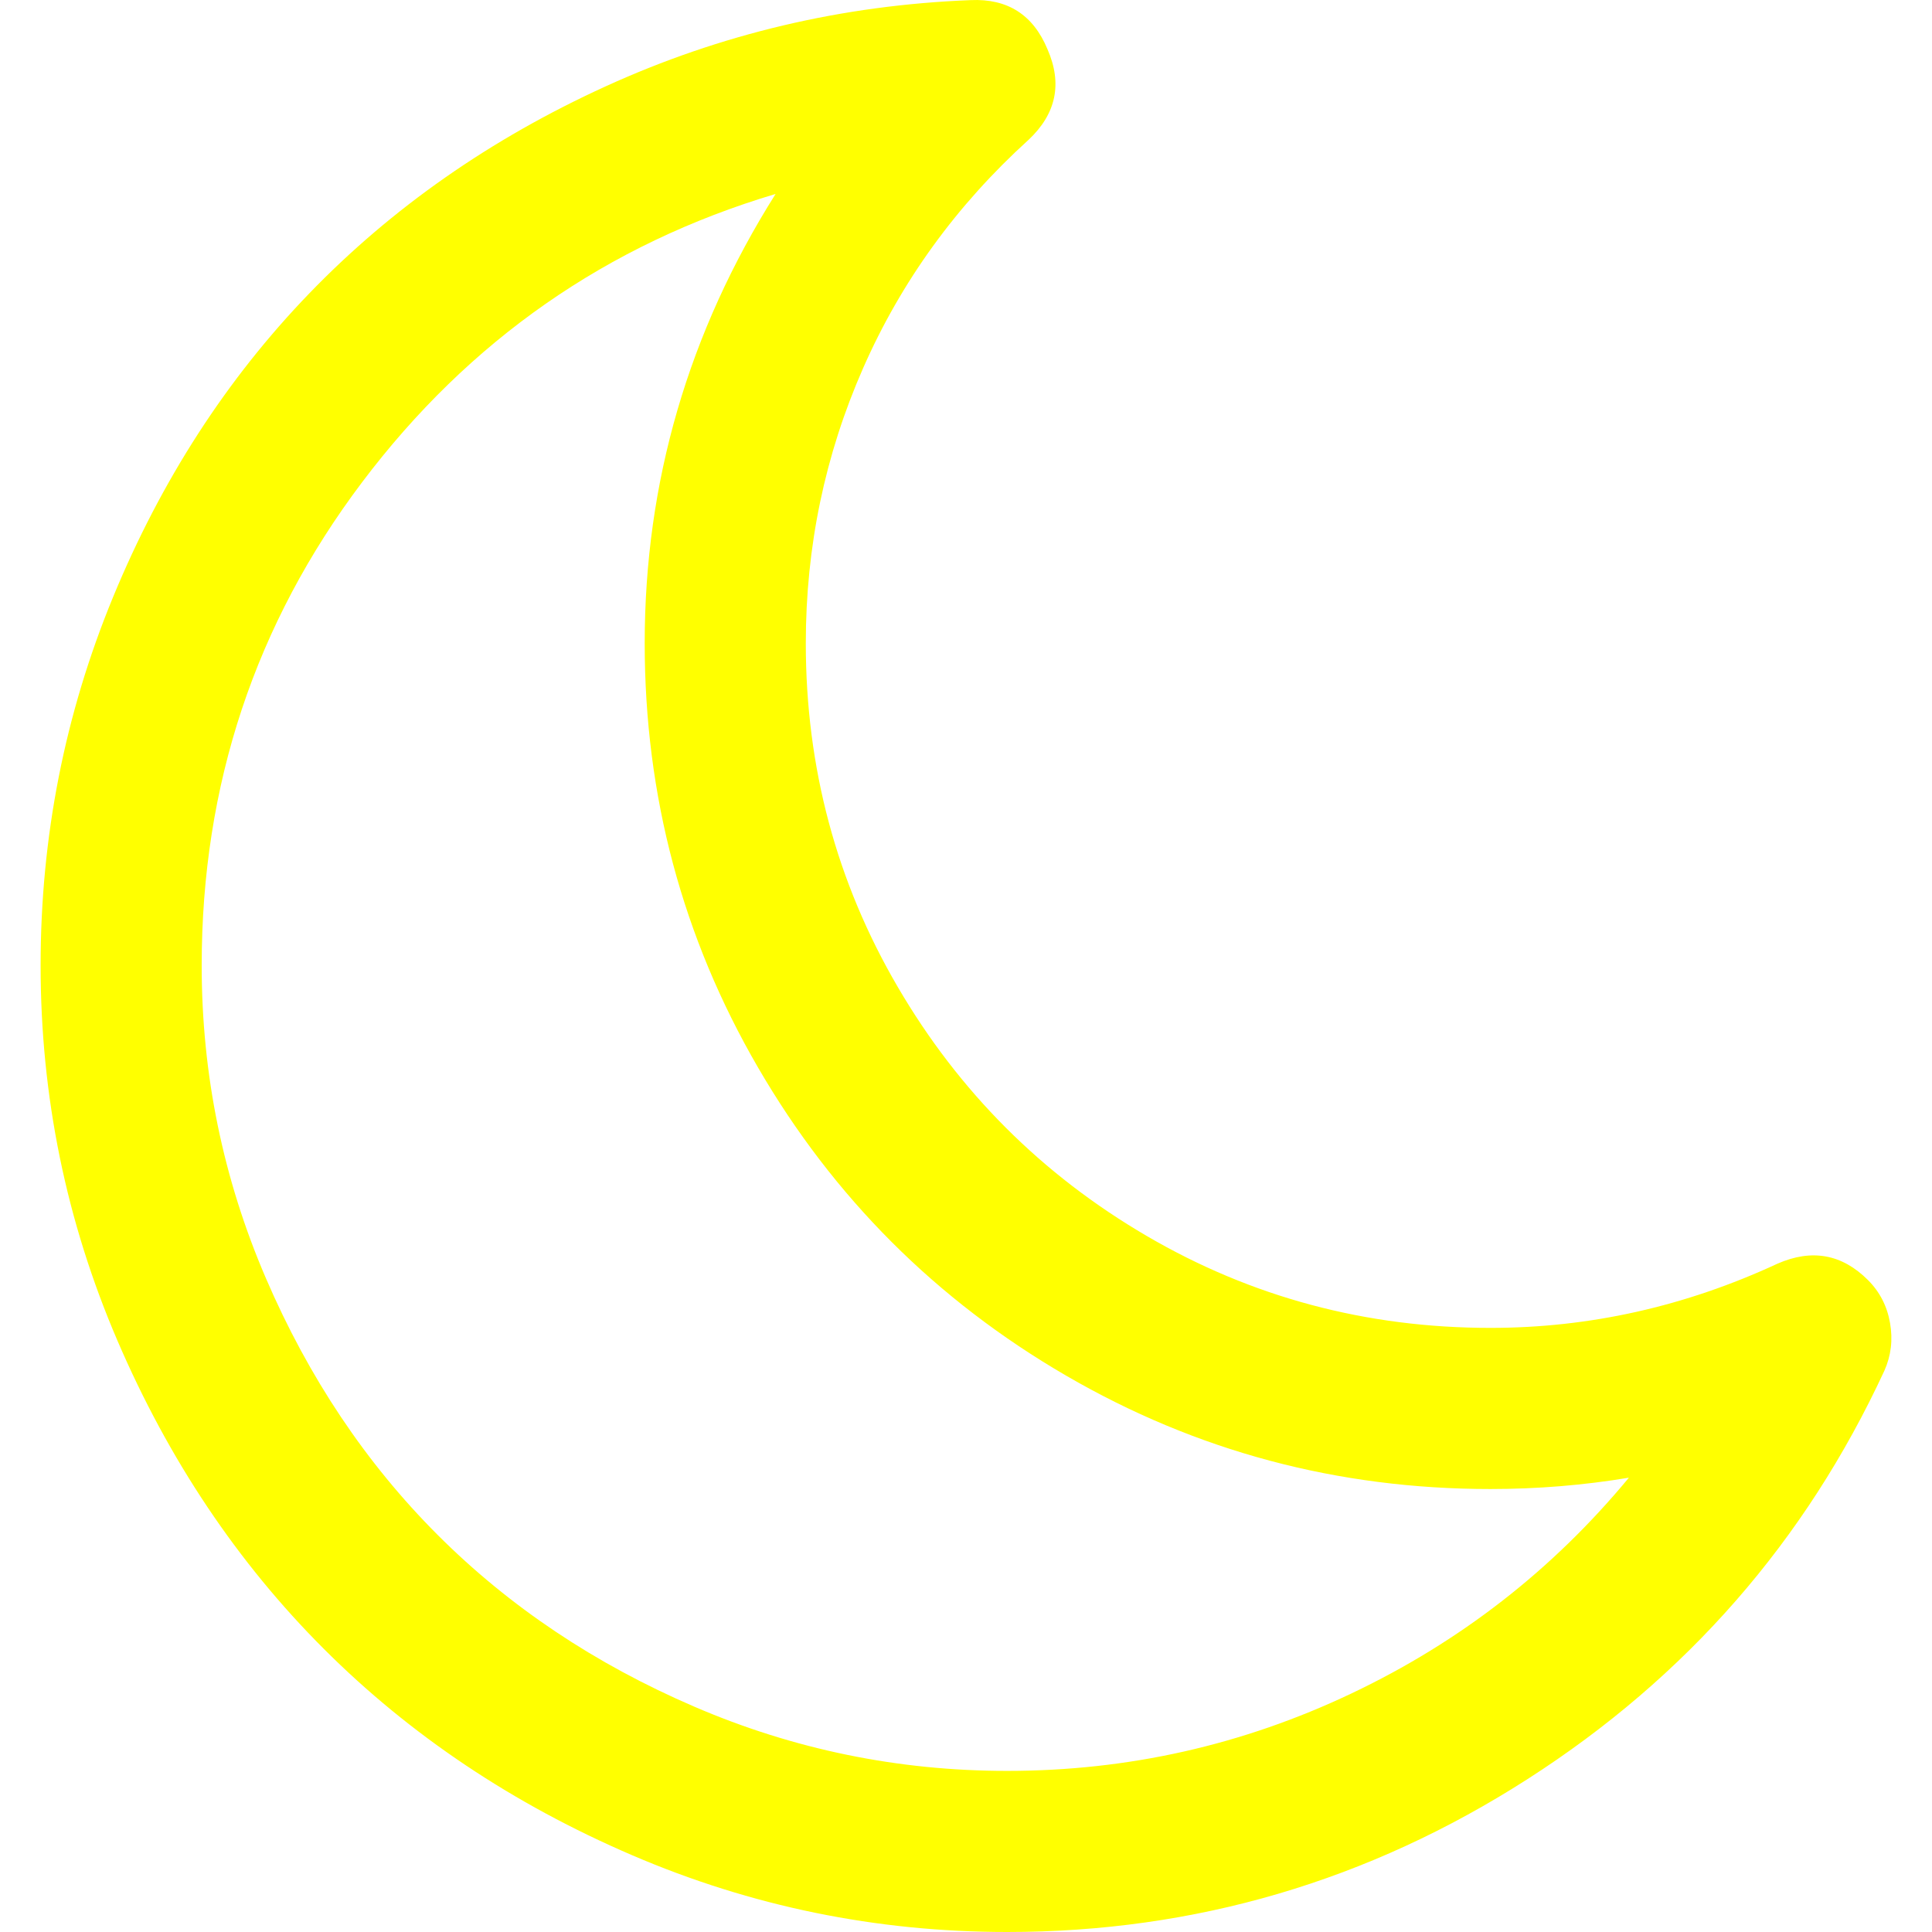
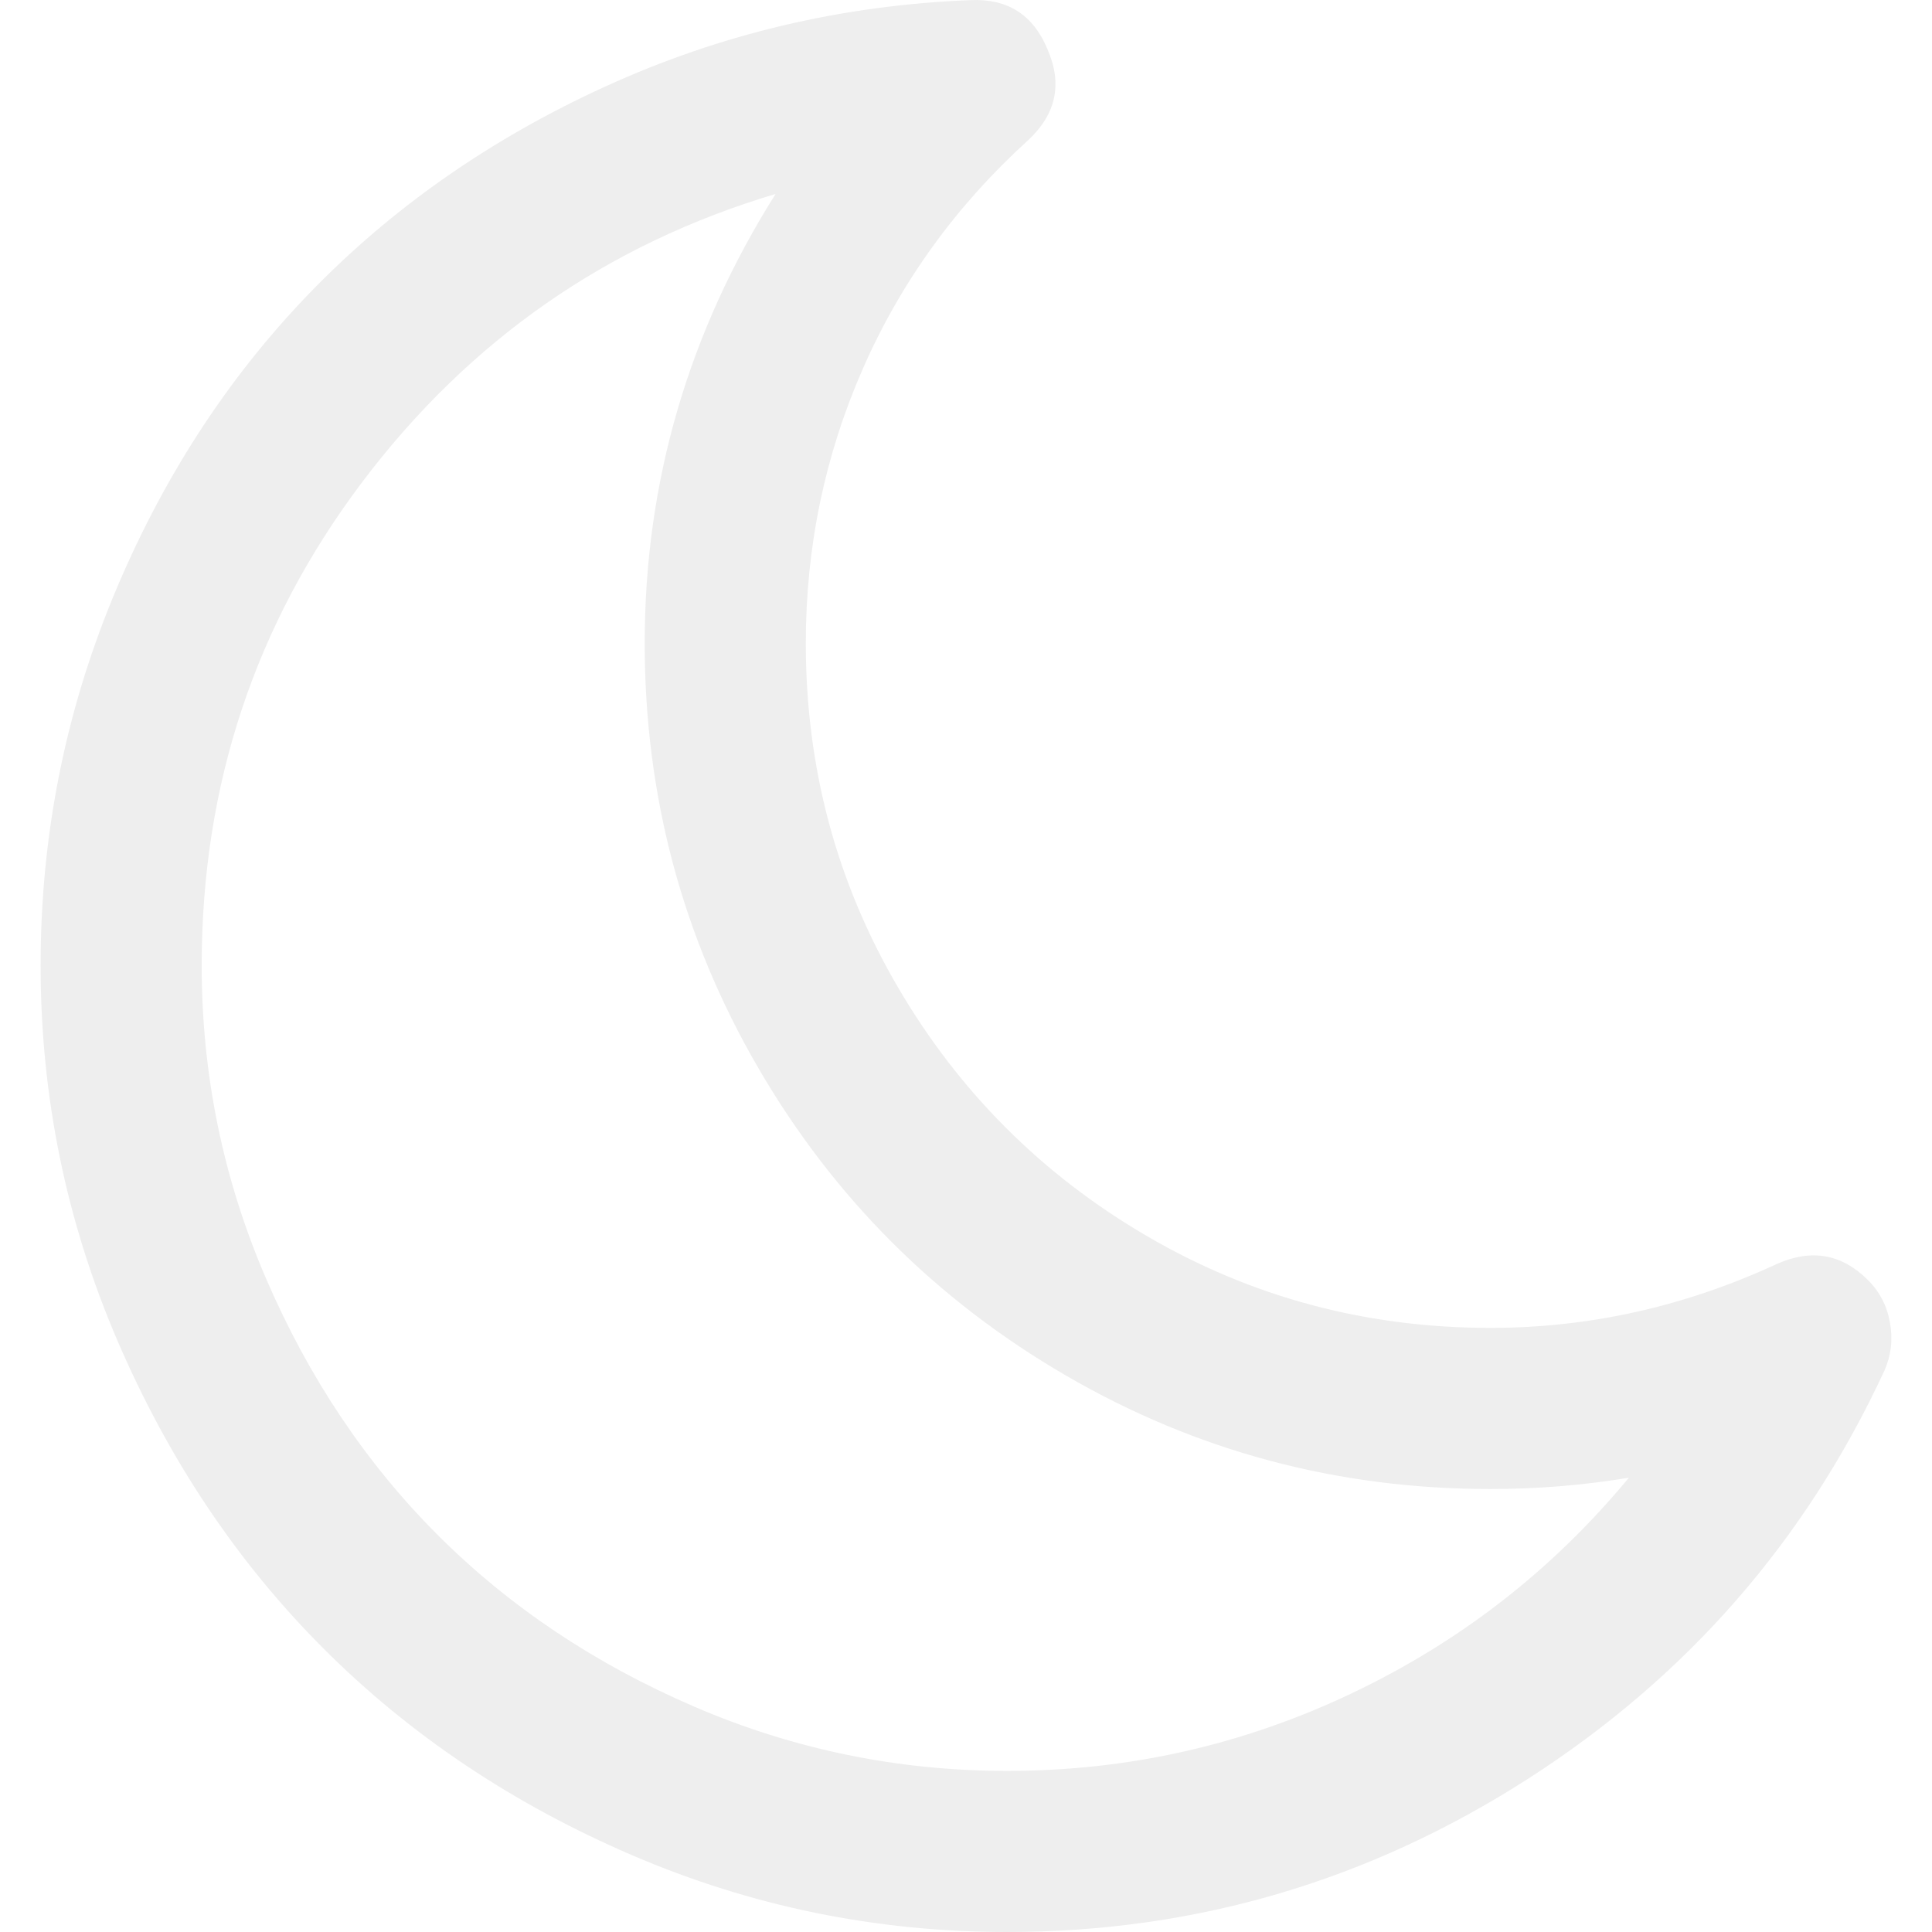
<svg xmlns="http://www.w3.org/2000/svg" version="1.1" id="Capa_1" x="0px" y="0px" width="438.277px" height="438.277px" viewBox="0 0 438.277 438.277" style="enable-background:new 0 0 438.277 438.277;" xml:space="preserve">
  <g>
-     <path d="M428.756,300.104c-0.664-3.81-2.334-7.047-4.996-9.713c-5.9-5.903-12.752-7.142-20.554-3.716   c-20.937,9.708-42.641,14.558-65.097,14.558c-28.171,0-54.152-6.94-77.943-20.838c-23.791-13.894-42.631-32.736-56.525-56.53   c-13.899-23.793-20.844-49.773-20.844-77.945c0-21.888,4.333-42.683,12.991-62.384c8.66-19.7,21.176-36.973,37.543-51.82   c6.283-5.898,7.713-12.752,4.287-20.557c-3.236-7.801-9.041-11.511-17.415-11.132c-29.121,1.141-56.72,7.664-82.797,19.556   C111.33,31.478,88.917,47.13,70.168,66.548c-18.747,19.414-33.595,42.399-44.54,68.95c-10.942,26.553-16.416,54.39-16.416,83.511   c0,29.694,5.806,58.054,17.416,85.082c11.613,27.028,27.218,50.344,46.824,69.949c19.604,19.599,42.92,35.207,69.951,46.822   c27.028,11.607,55.384,17.415,85.075,17.415c42.64,0,81.987-11.563,118.054-34.69c36.069-23.124,63.05-54.006,80.944-92.645   C429,307.519,429.427,303.906,428.756,300.104z M306.565,384.168c-24.646,11.711-50.676,17.562-78.087,17.562   c-24.743,0-48.39-4.853-70.947-14.558c-22.554-9.705-41.971-22.695-58.246-38.972c-16.271-16.272-29.259-35.686-38.97-58.241   c-9.707-22.556-14.561-46.203-14.561-70.948c0-40.922,12.135-77.466,36.403-109.636c24.266-32.165,55.531-53.959,93.788-65.379   c-19.795,31.405-29.694,65.379-29.694,101.926c0,34.644,8.564,66.715,25.697,96.223c17.128,29.499,40.446,52.811,69.95,69.948   c29.499,17.129,61.565,25.694,96.211,25.694c10.656,0,21.129-0.855,31.408-2.57C352.199,356.155,331.21,372.472,306.565,384.168z" fill="yellow" />
+     <path d="M428.756,300.104c-0.664-3.81-2.334-7.047-4.996-9.713c-5.9-5.903-12.752-7.142-20.554-3.716   c-20.937,9.708-42.641,14.558-65.097,14.558c-28.171,0-54.152-6.94-77.943-20.838c-23.791-13.894-42.631-32.736-56.525-56.53   c-13.899-23.793-20.844-49.773-20.844-77.945c0-21.888,4.333-42.683,12.991-62.384c8.66-19.7,21.176-36.973,37.543-51.82   c6.283-5.898,7.713-12.752,4.287-20.557c-3.236-7.801-9.041-11.511-17.415-11.132c-29.121,1.141-56.72,7.664-82.797,19.556   C111.33,31.478,88.917,47.13,70.168,66.548c-18.747,19.414-33.595,42.399-44.54,68.95c-10.942,26.553-16.416,54.39-16.416,83.511   c0,29.694,5.806,58.054,17.416,85.082c11.613,27.028,27.218,50.344,46.824,69.949c19.604,19.599,42.92,35.207,69.951,46.822   c27.028,11.607,55.384,17.415,85.075,17.415c42.64,0,81.987-11.563,118.054-34.69c36.069-23.124,63.05-54.006,80.944-92.645   C429,307.519,429.427,303.906,428.756,300.104z M306.565,384.168c-24.646,11.711-50.676,17.562-78.087,17.562   c-24.743,0-48.39-4.853-70.947-14.558c-22.554-9.705-41.971-22.695-58.246-38.972c-16.271-16.272-29.259-35.686-38.97-58.241   c-9.707-22.556-14.561-46.203-14.561-70.948c0-40.922,12.135-77.466,36.403-109.636c24.266-32.165,55.531-53.959,93.788-65.379   c-19.795,31.405-29.694,65.379-29.694,101.926c0,34.644,8.564,66.715,25.697,96.223c17.128,29.499,40.446,52.811,69.95,69.948   c29.499,17.129,61.565,25.694,96.211,25.694c10.656,0,21.129-0.855,31.408-2.57C352.199,356.155,331.21,372.472,306.565,384.168z" fill="#eee" />
  </g>
  <g>
</g>
  <g>
</g>
  <g>
</g>
  <g>
</g>
  <g>
</g>
  <g>
</g>
  <g>
</g>
  <g>
</g>
  <g>
</g>
  <g>
</g>
  <g>
</g>
  <g>
</g>
  <g>
</g>
  <g>
</g>
  <g>
</g>
</svg>
